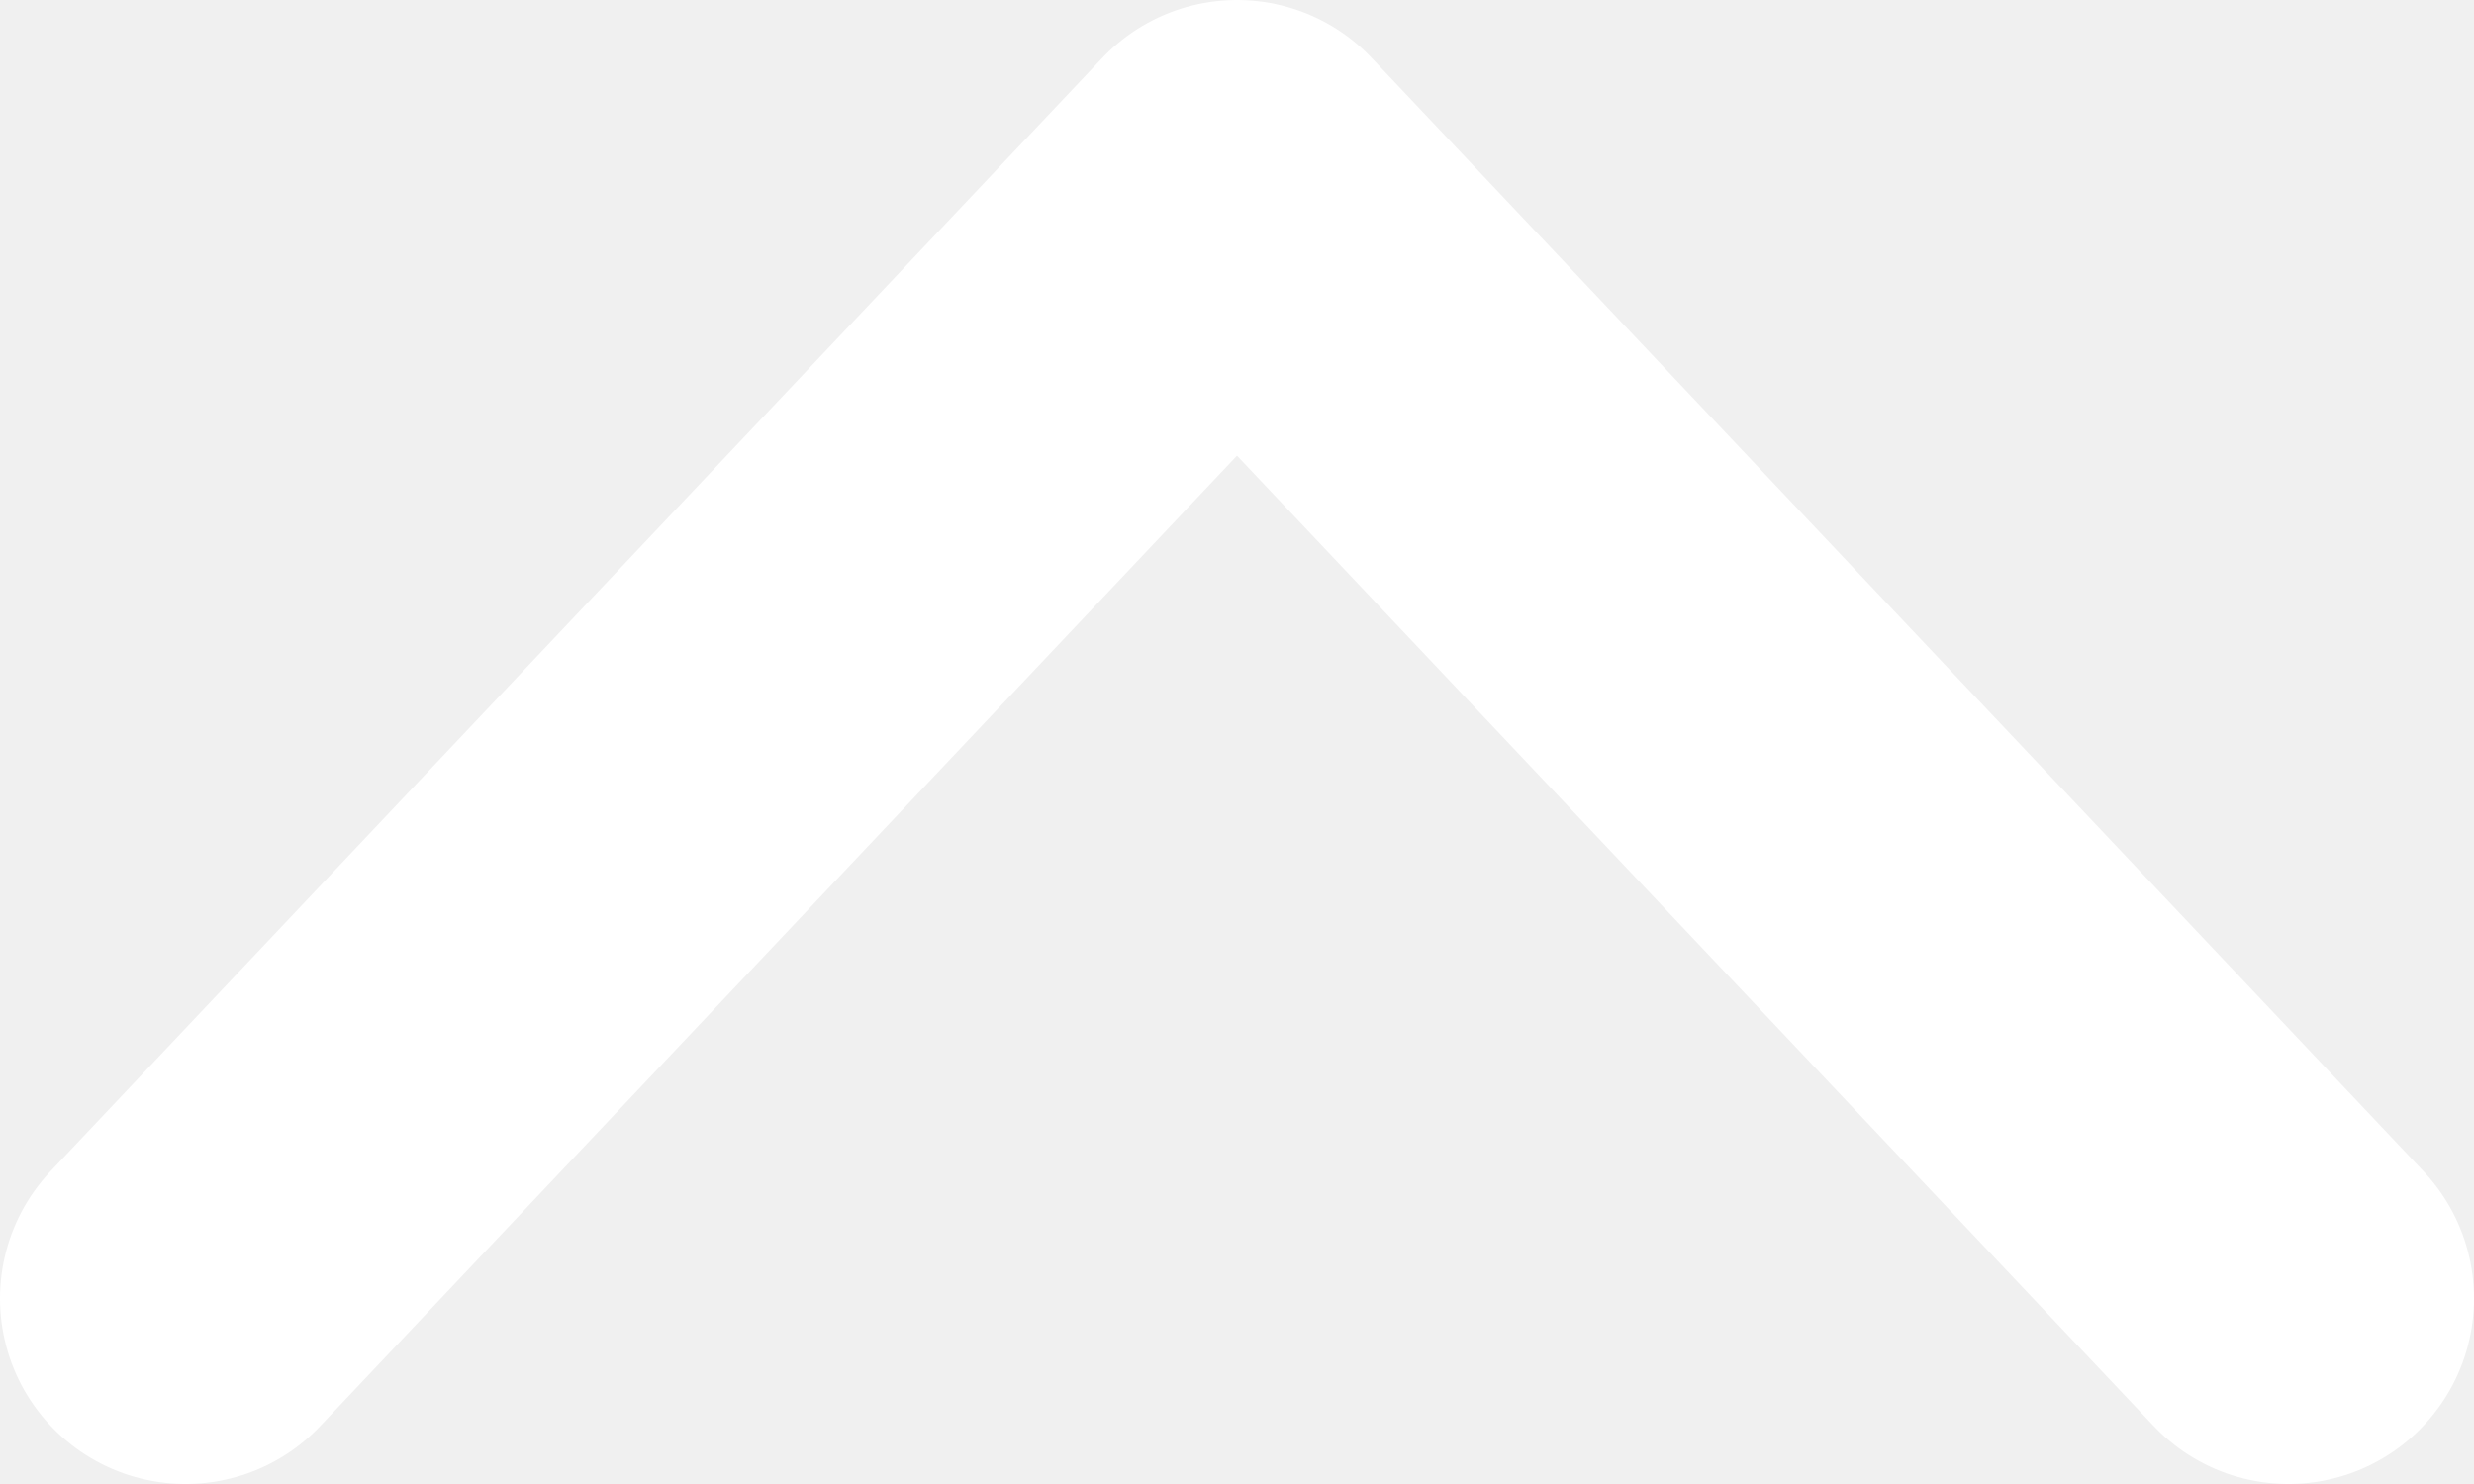
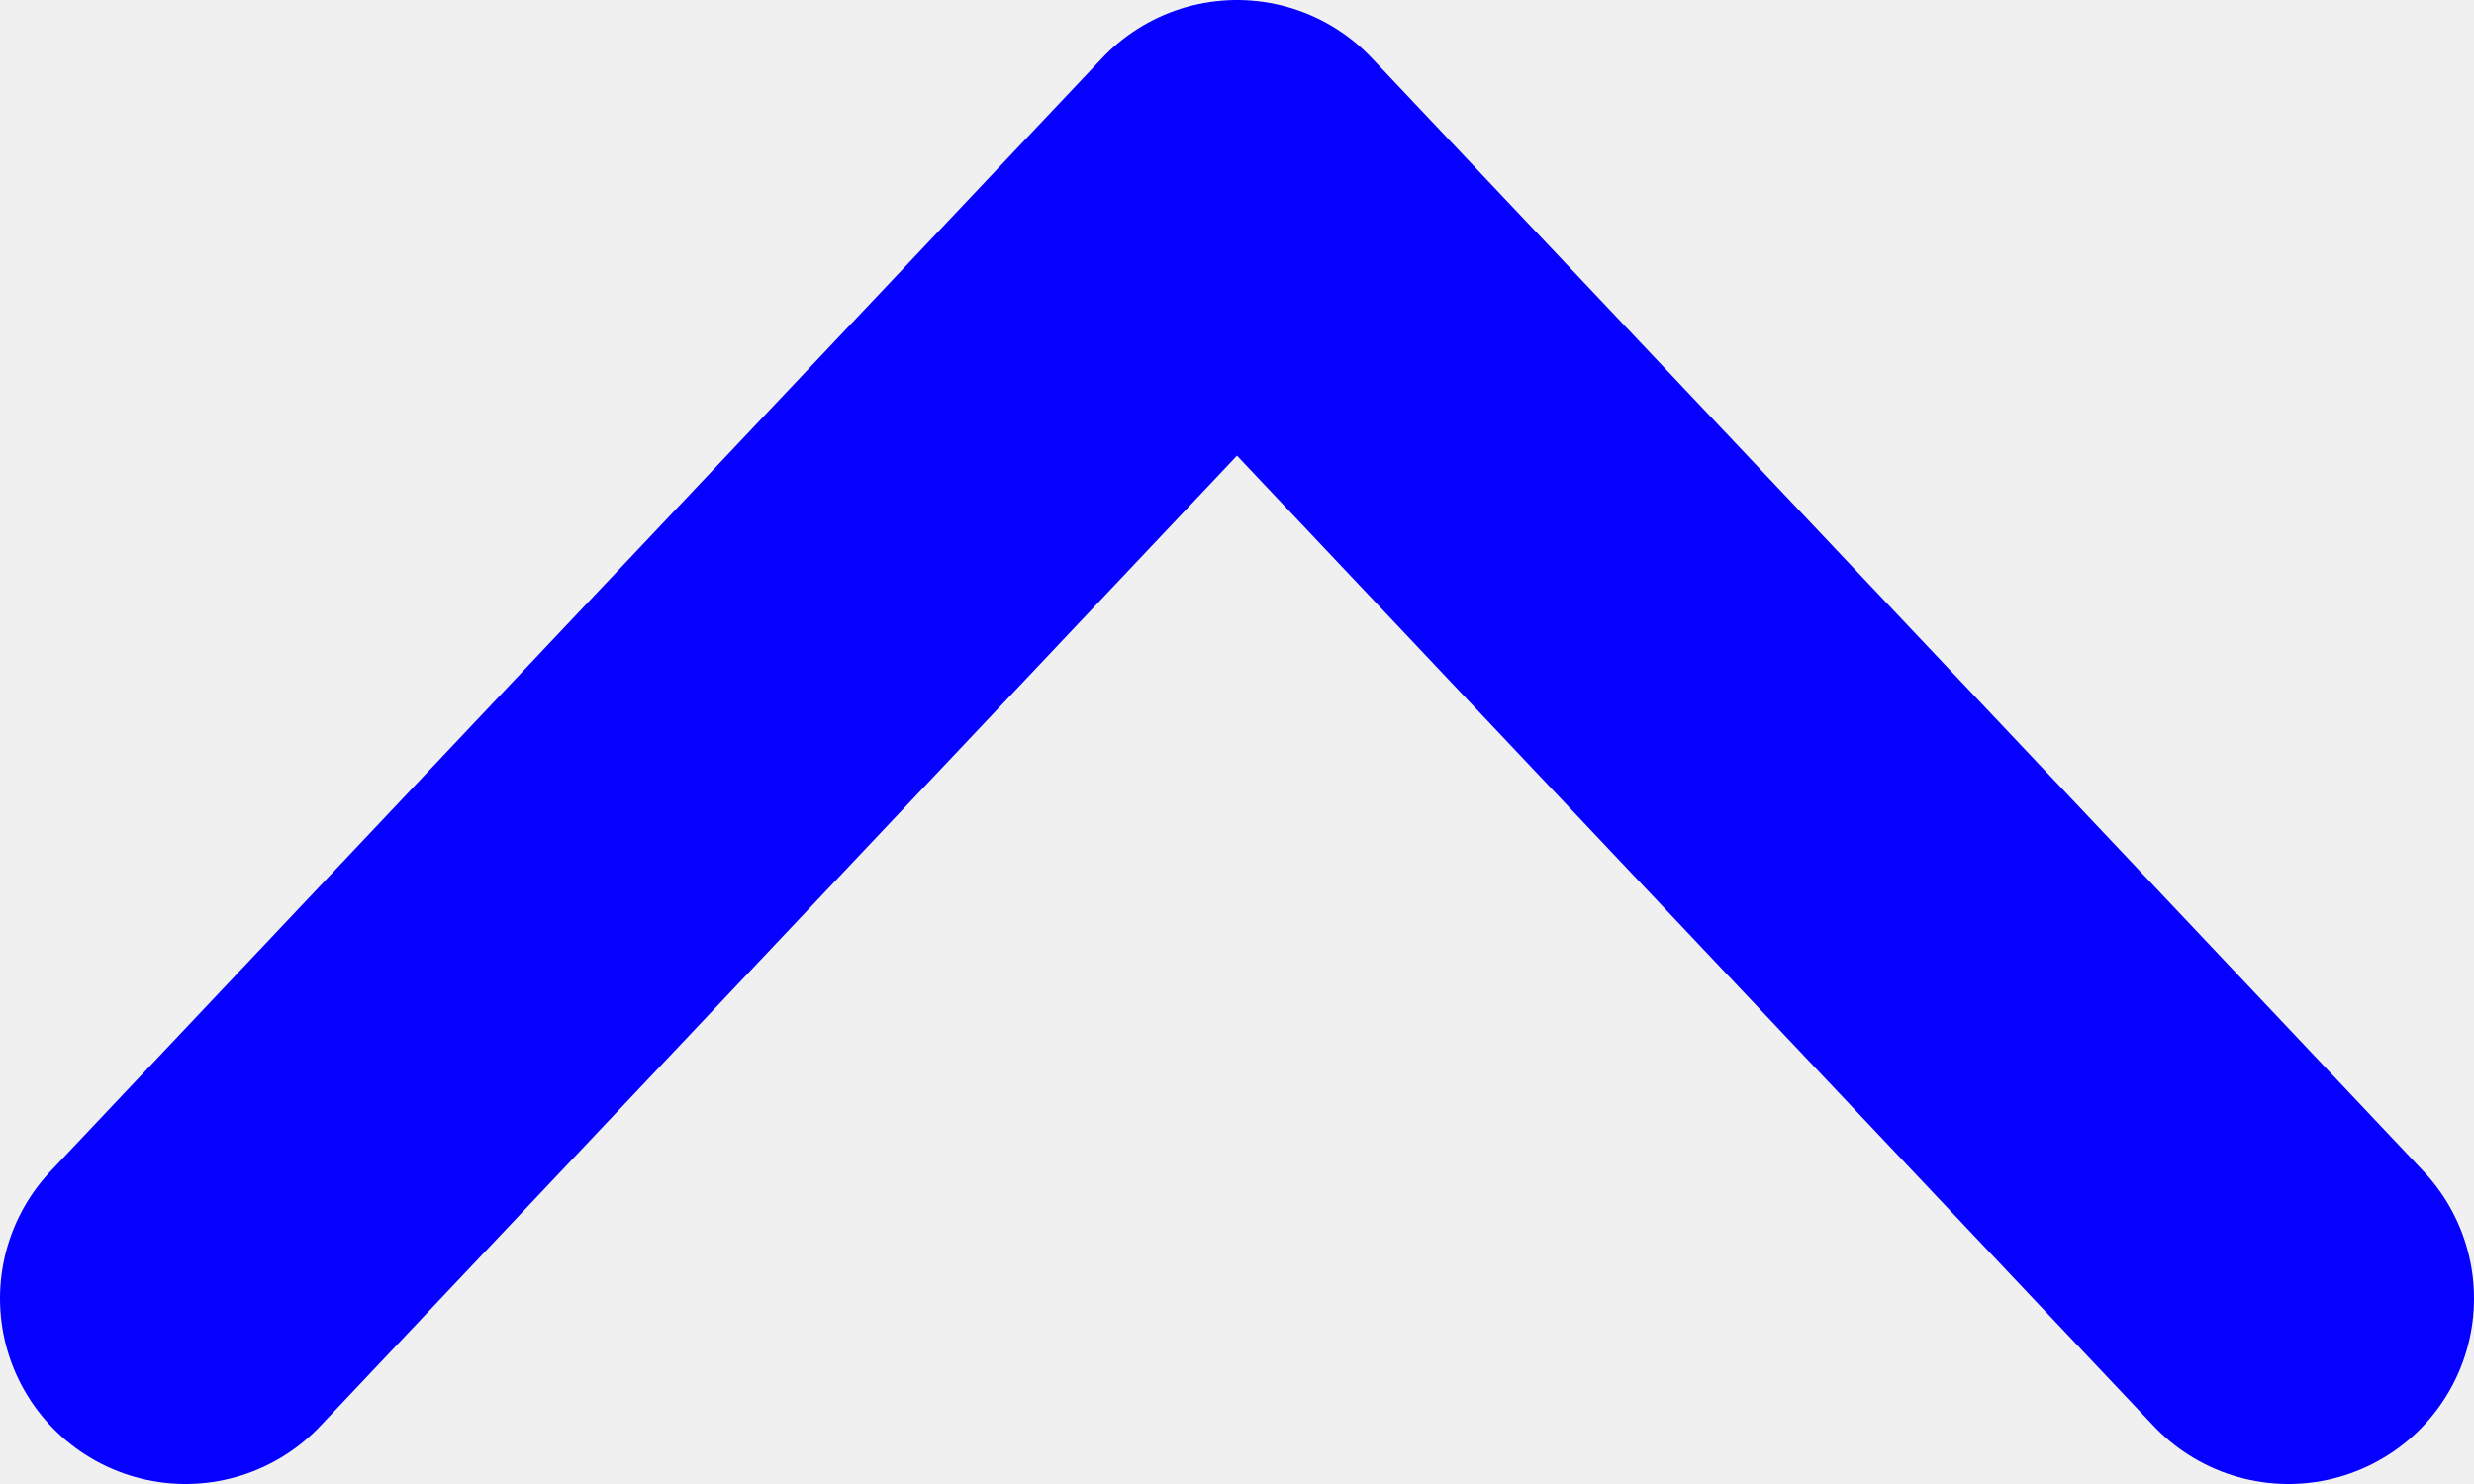
<svg xmlns="http://www.w3.org/2000/svg" width="10" height="6" viewBox="0 0 10 6" fill="none">
-   <path d="M9.25 5.25L5 0.75L0.75 5.25" stroke="white" stroke-width="1.5" stroke-linecap="round" stroke-linejoin="round" />
+   <path d="M9.25 5.25L5 0.75L0.75 5.25" stroke="#0500FF" stroke-width="1.5" stroke-linecap="round" stroke-linejoin="round" />
</svg>
